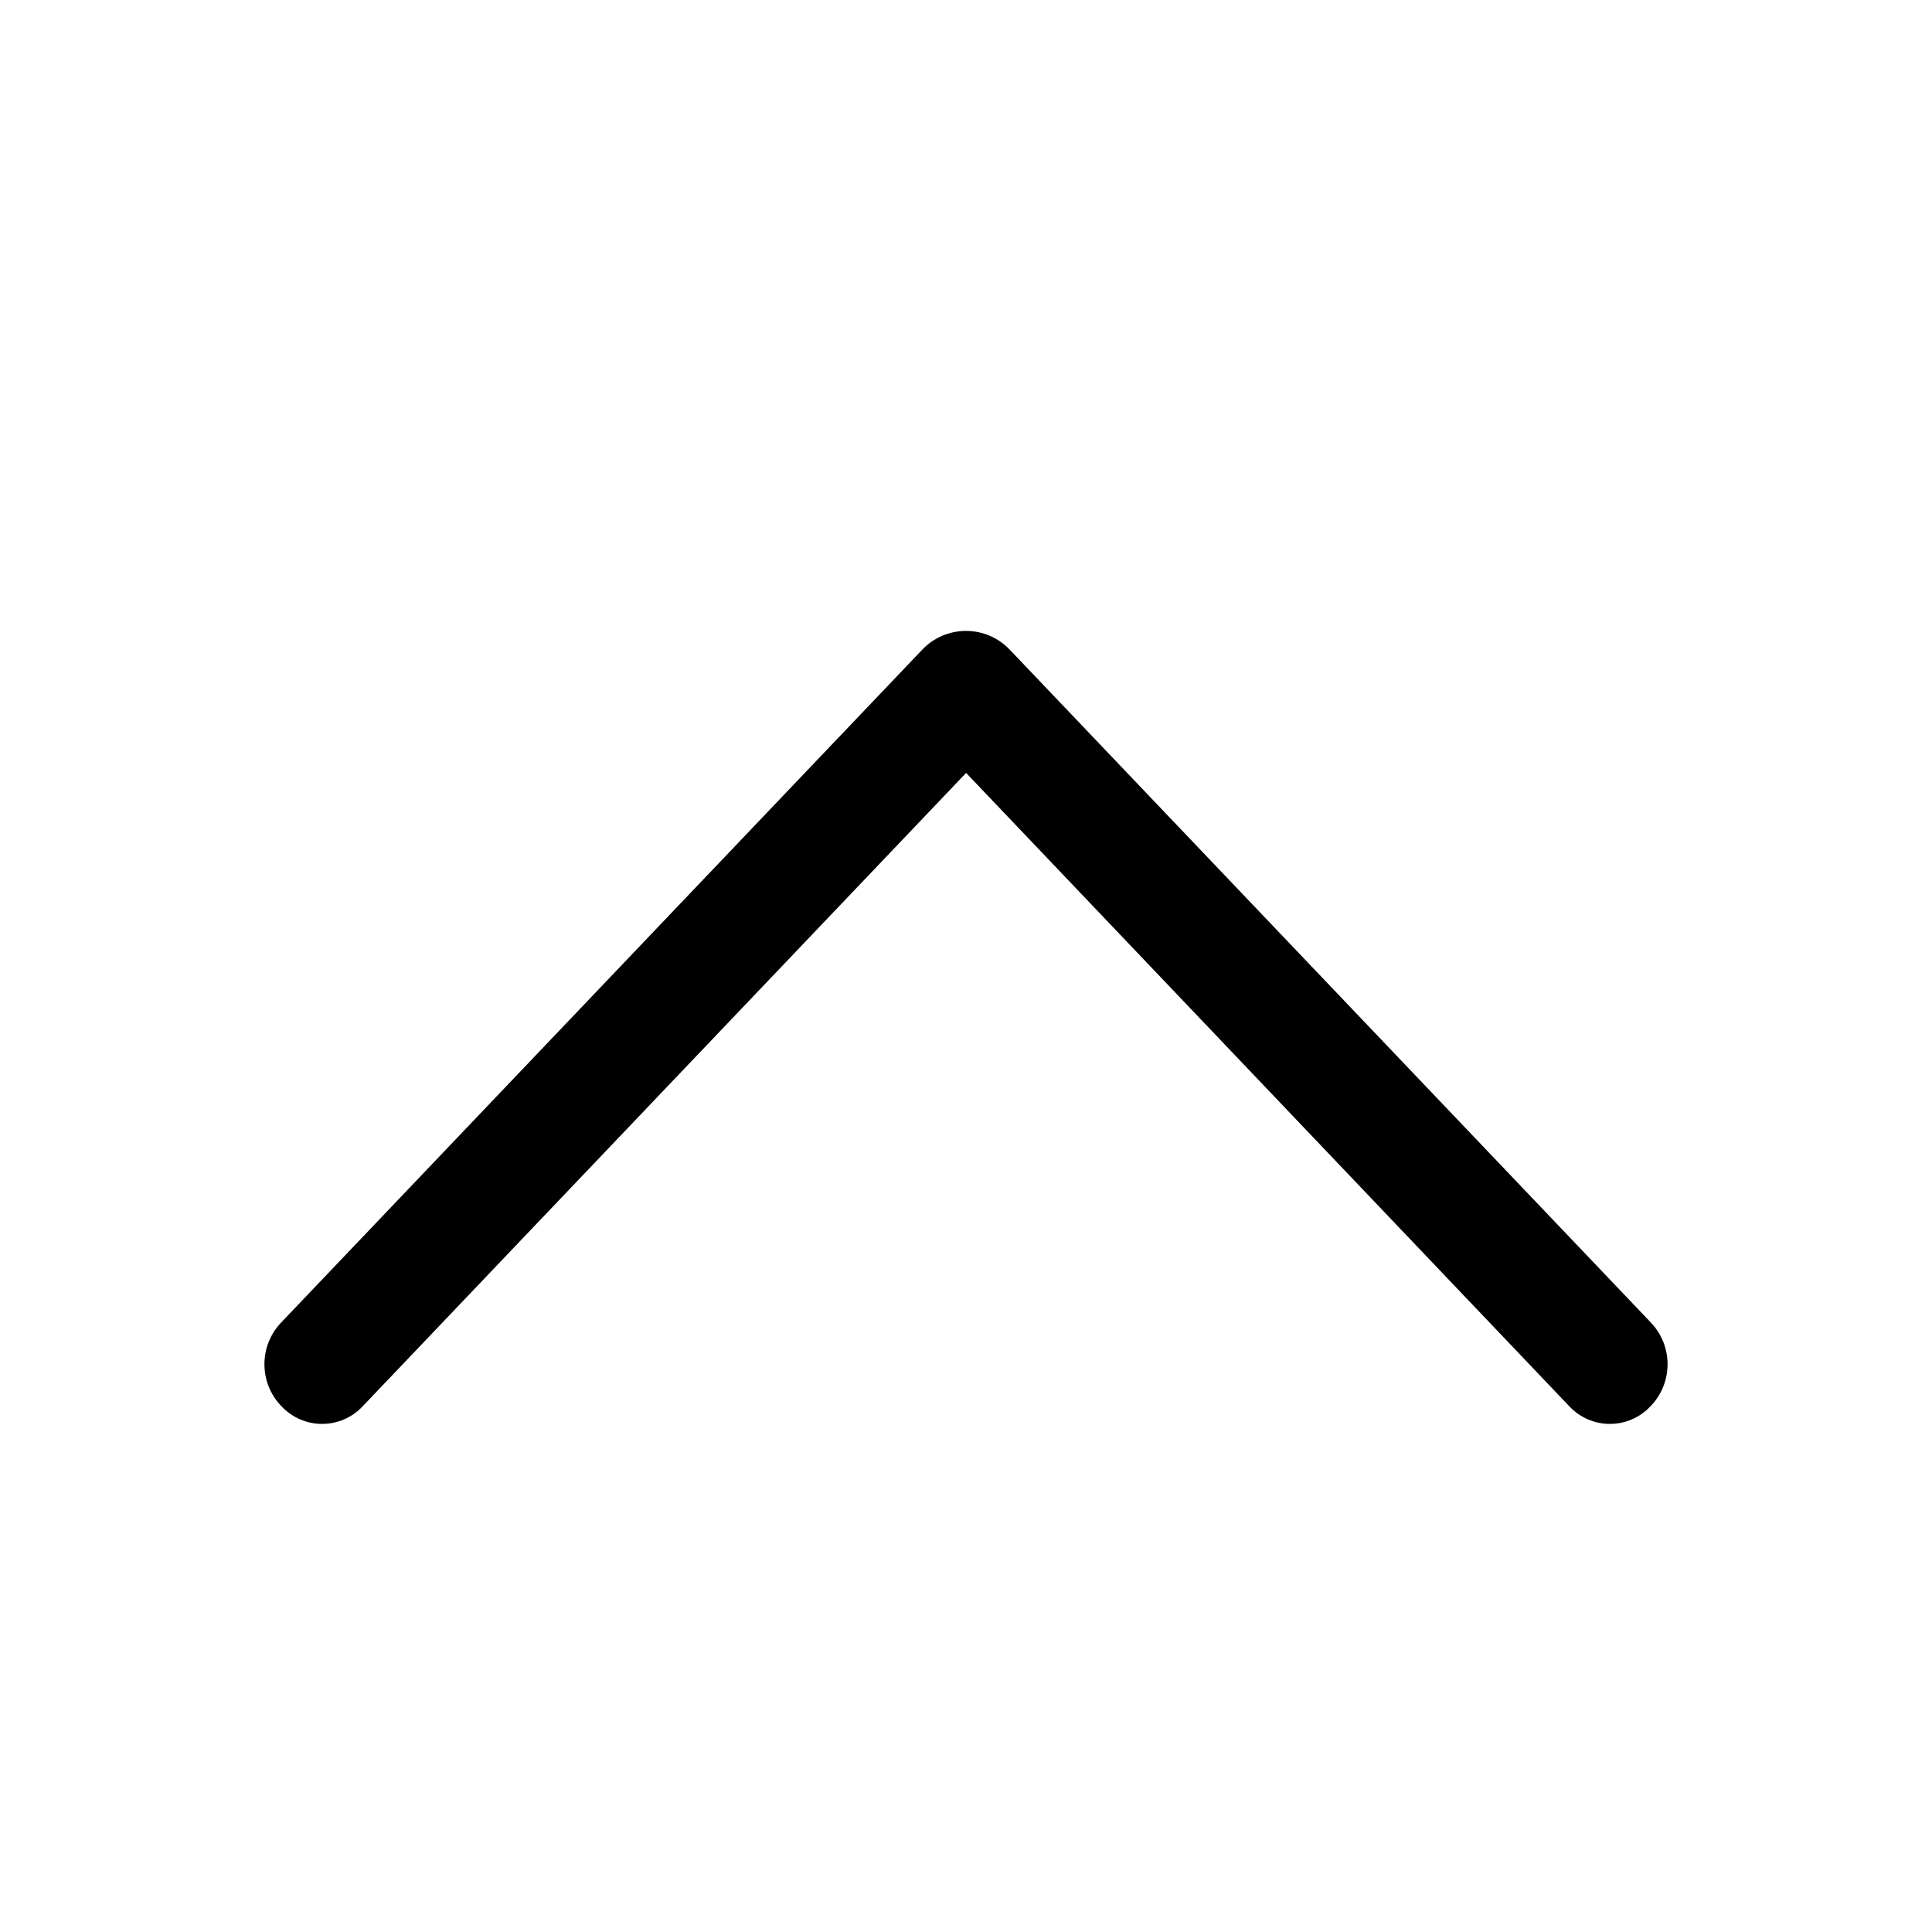
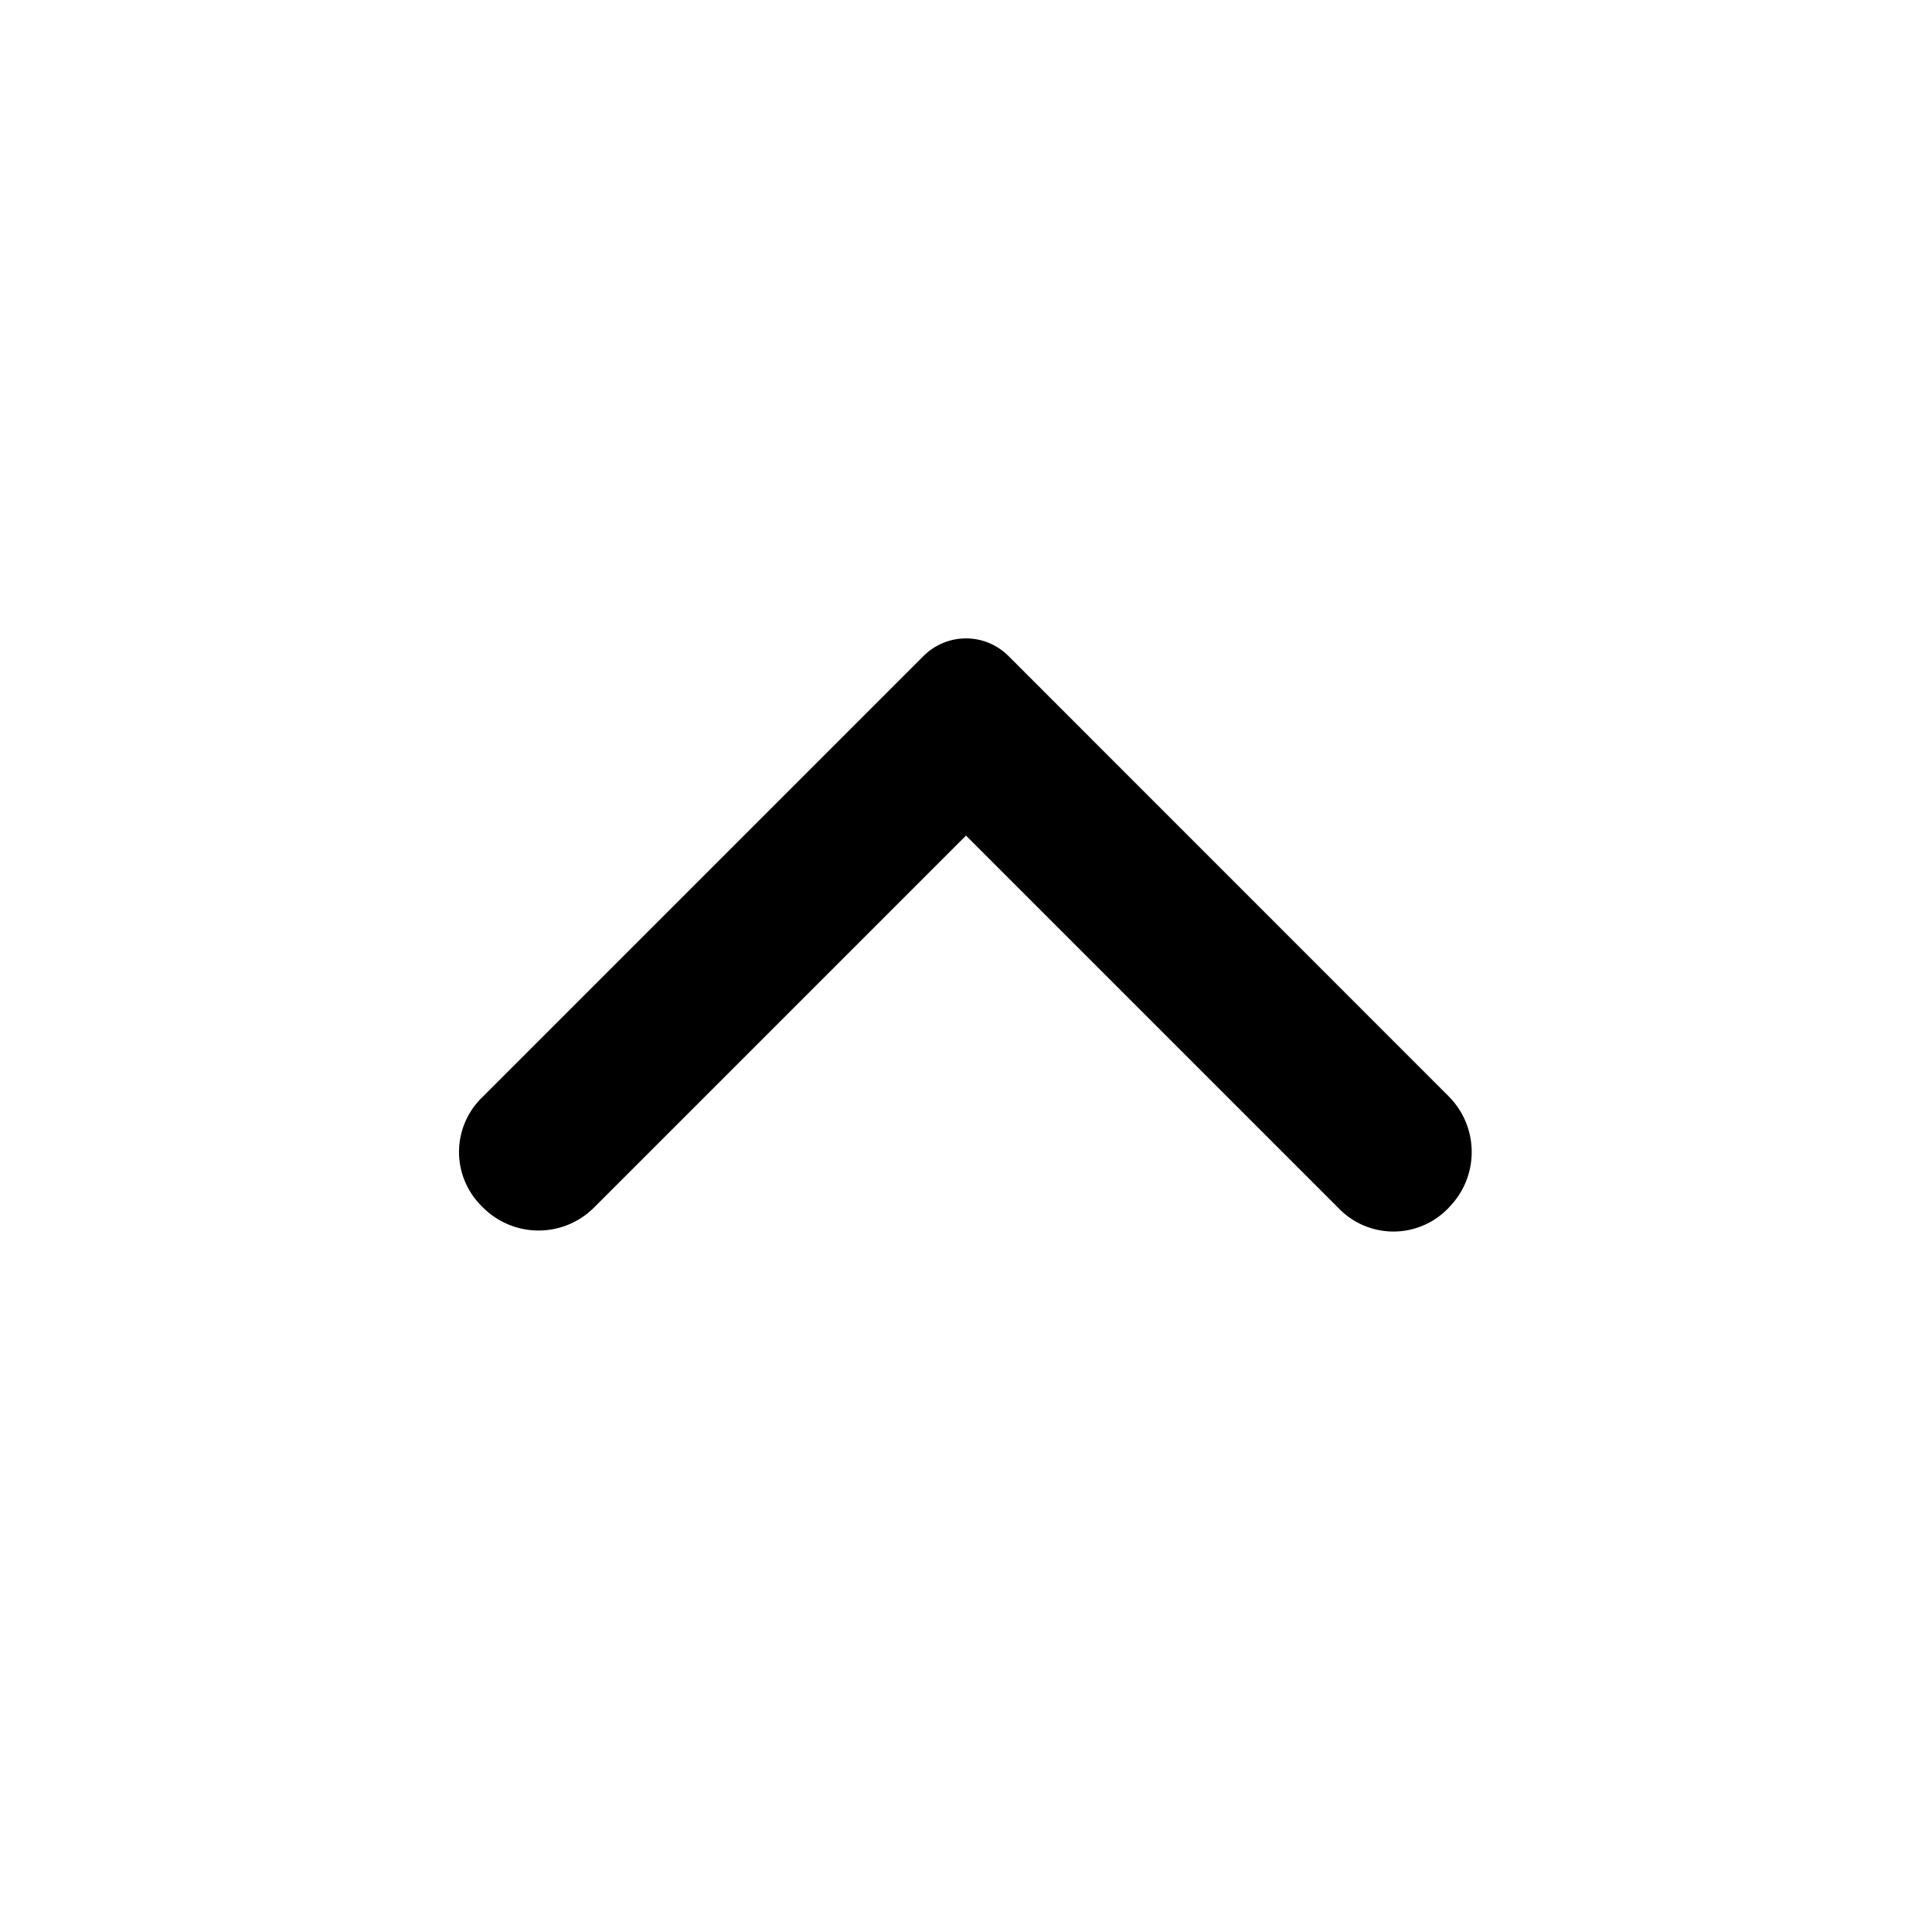
- <svg xmlns="http://www.w3.org/2000/svg" viewBox="0 0 1024 1024">
-   <path fill="currentColor" d="m488.832 344.32-339.84 356.672a32 32 0 0 0 0 44.16l.384.384a29.44 29.44 0 0 0 42.688 0l320-335.872 319.872 335.872a29.44 29.44 0 0 0 42.688 0l.384-.384a32 32 0 0 0 0-44.16L535.168 344.32a32 32 0 0 0-46.336 0" />
+ <svg xmlns="http://www.w3.org/2000/svg" viewBox="0 0 16 16">
+   <path fill="currentColor" d="m11.996 10.004-.01.01a.63.63 0 0 1-.903-.011L8 6.92l-3.083 3.083a.65.65 0 0 1-.92-.006l-.01-.01a.63.63 0 0 1 .012-.905l3.649-3.649a.497.497 0 0 1 .704 0l3.649 3.65a.653.653 0 0 1-.005.92" />
</svg>
